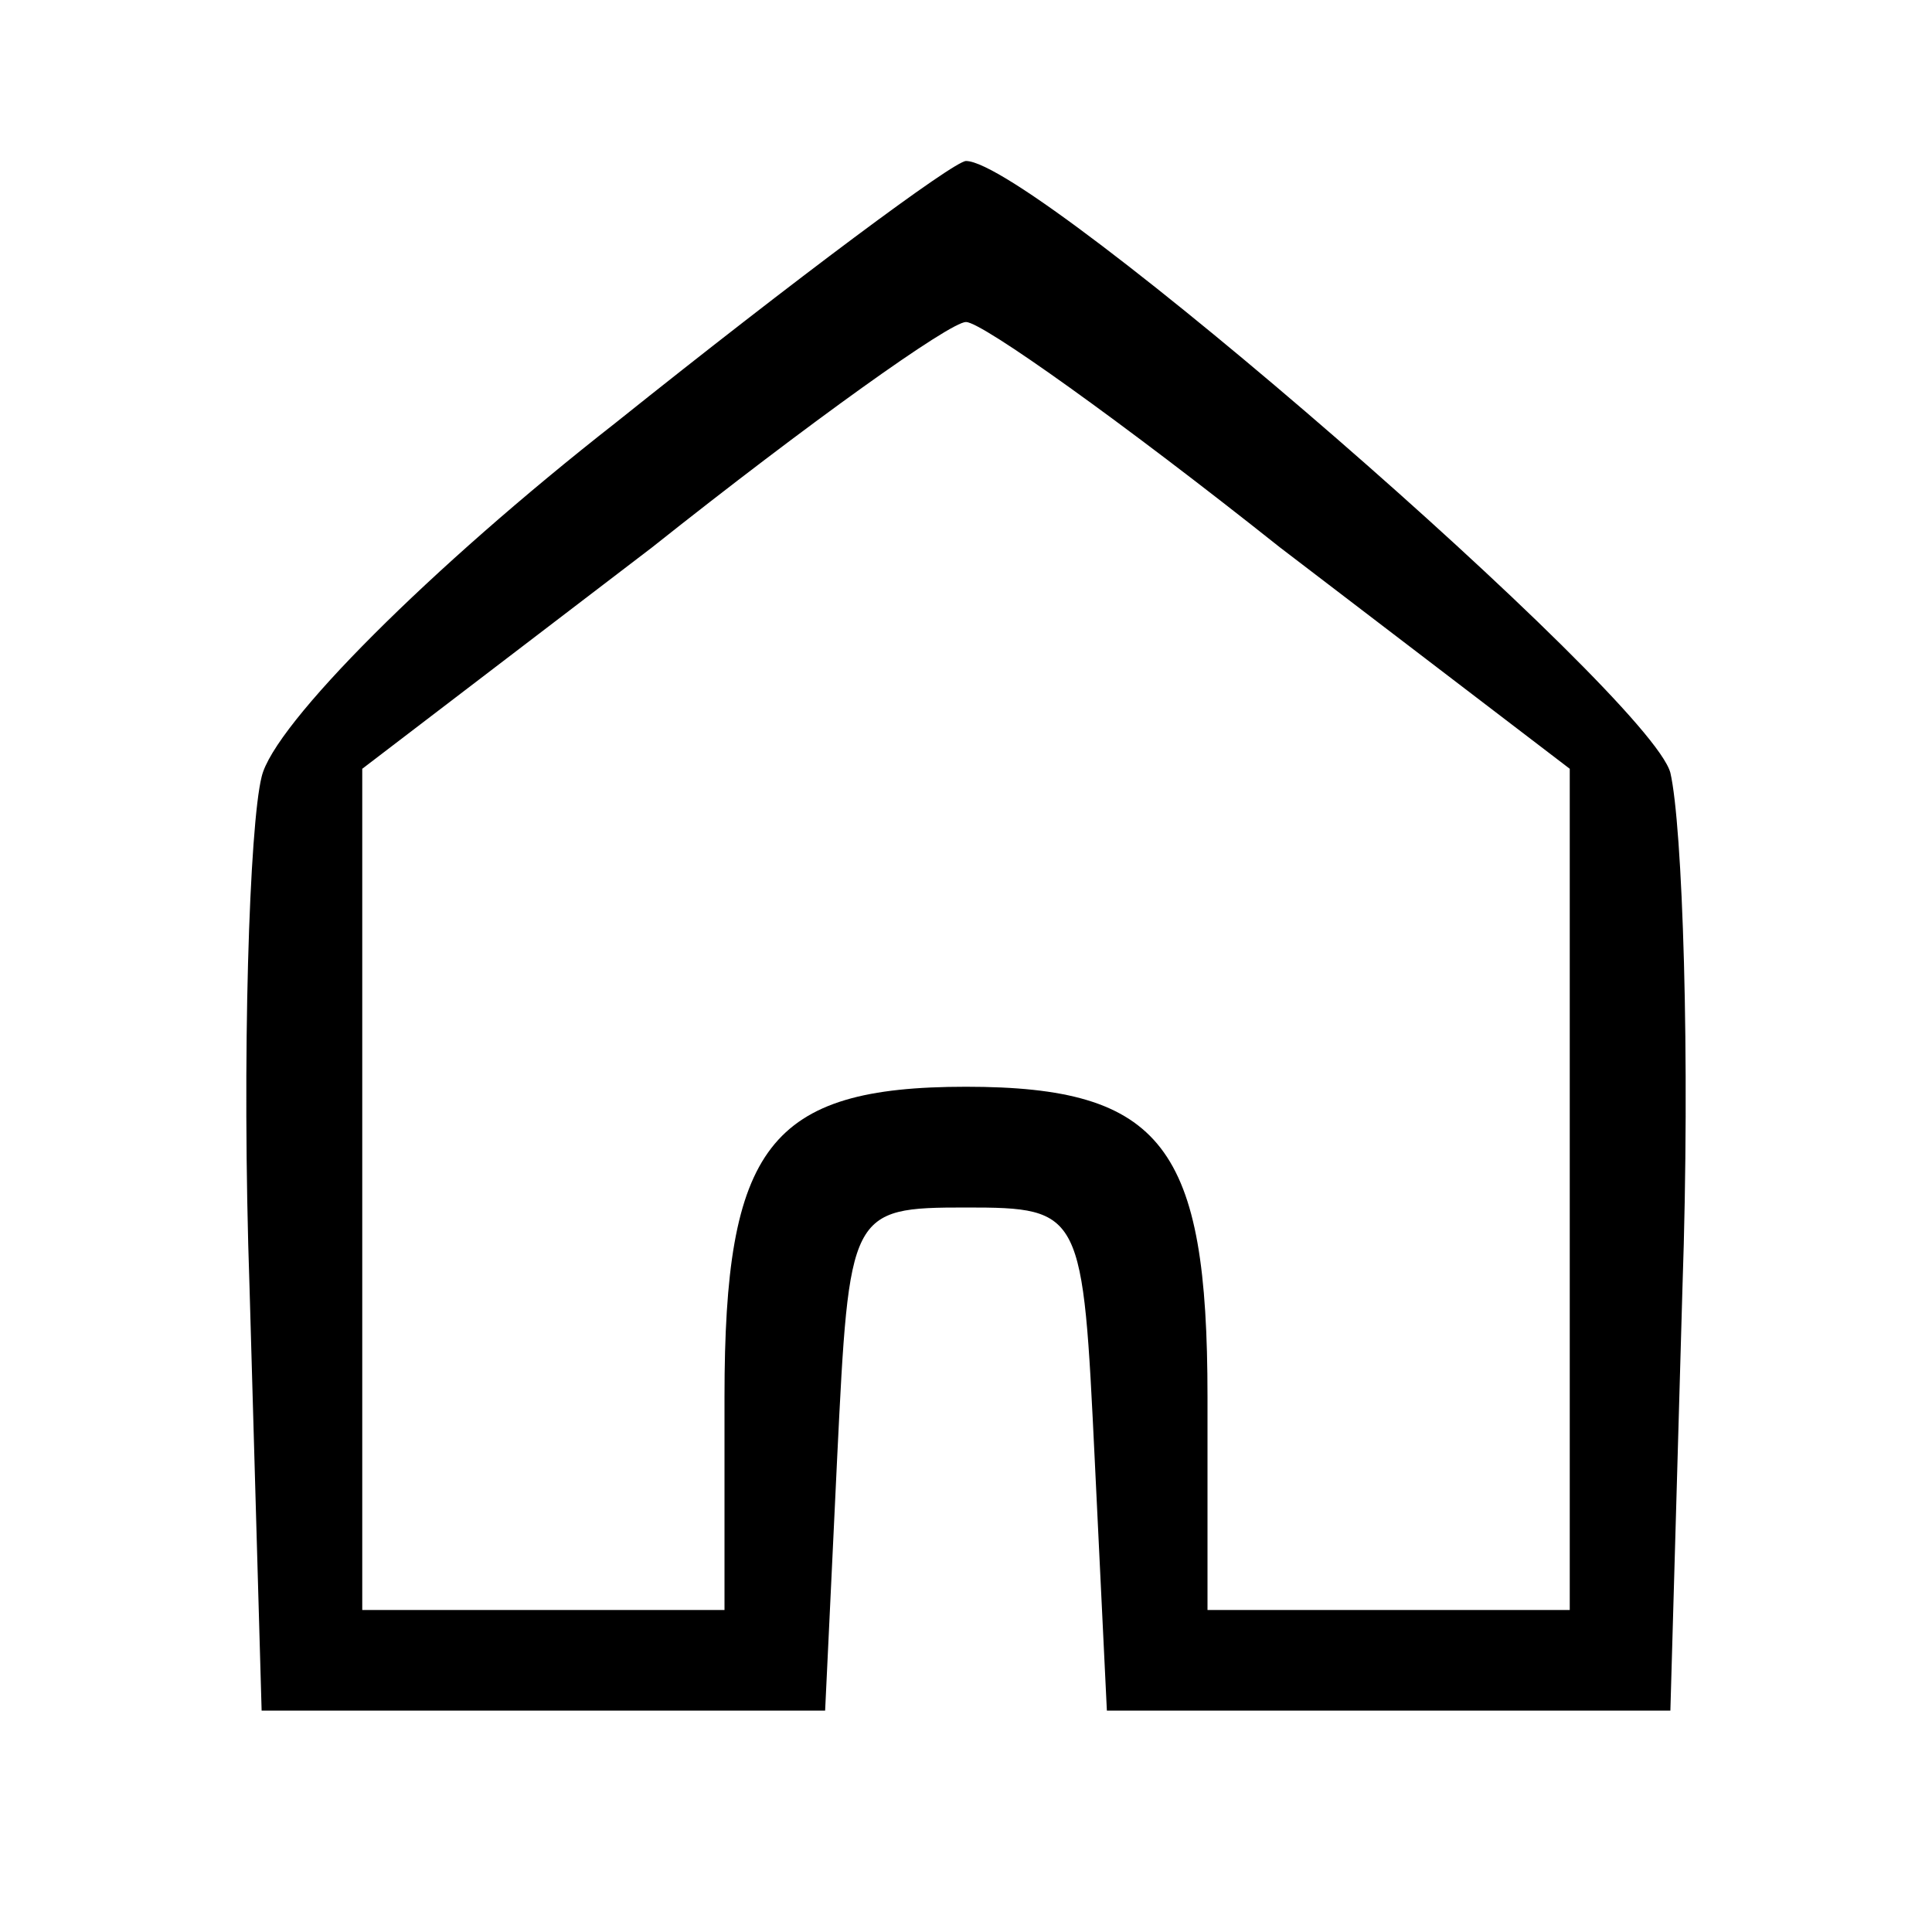
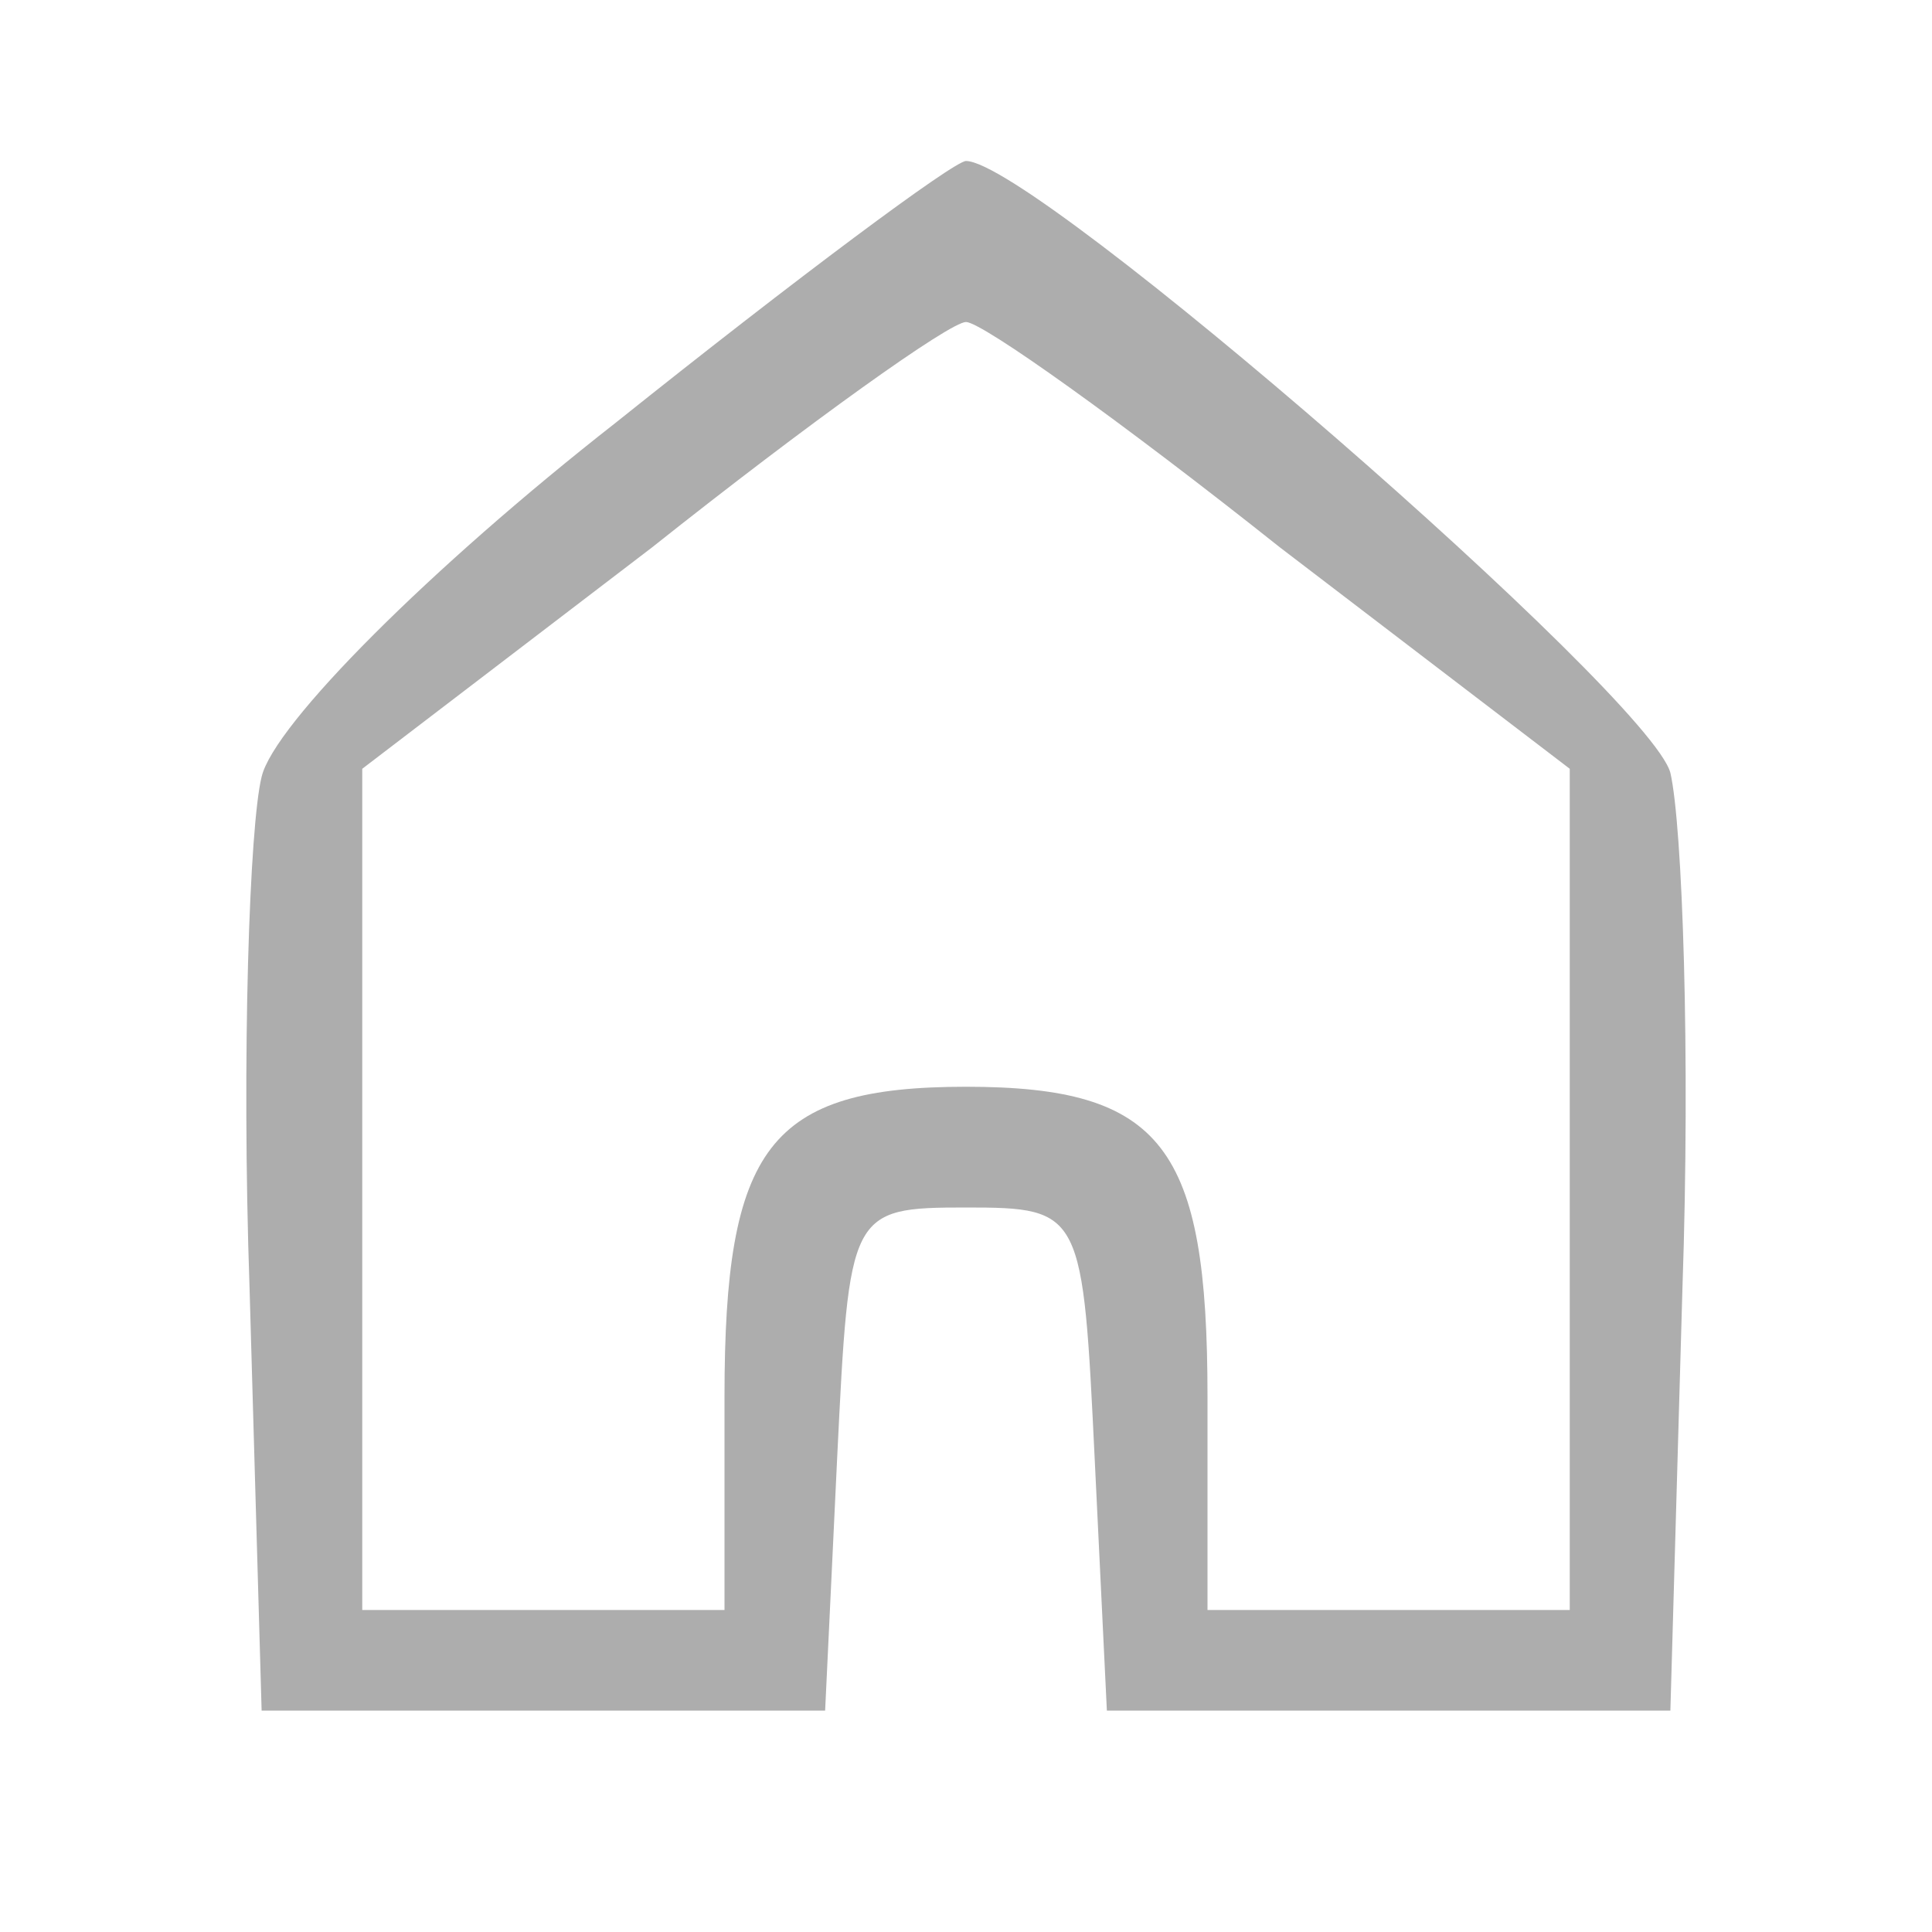
<svg xmlns="http://www.w3.org/2000/svg" version="1.0" width="48pt" height="48pt" viewBox="0 0 48 48" preserveAspectRatio="xMidYMid meet">
-   <g transform="translate(0,48) scale(0.1,-0.1)" fill="#000000" stroke="none">
+   <g transform="translate(0,48) scale(0.1,-0.1)" fill="#adadad" stroke="none">
    <path d="M153 375 c-46 -36 -85 -75 -88 -88 -3 -12 -5 -69 -3 -127 l3 -105 70 0 70 0 3 63 c3 61 3 62 32 62 29 0 29 -1 32 -63 l3 -62 70 0 70 0 3 105 c2 58 0 115 -3 128 -5 19 -158 152 -175 152 -3 0 -42 -29 -87 -65z m165 -31 l72 -55 0 -105 0 -104 -45 0 -45 0 0 53 c0 62 -11 77 -60 77 -49 0 -60 -15 -60 -77 l0 -53 -45 0 -45 0 0 104 0 105 72 55 c39 31 74 56 78 56 4 0 39 -25 78 -56z" />
  </g>
</svg>
